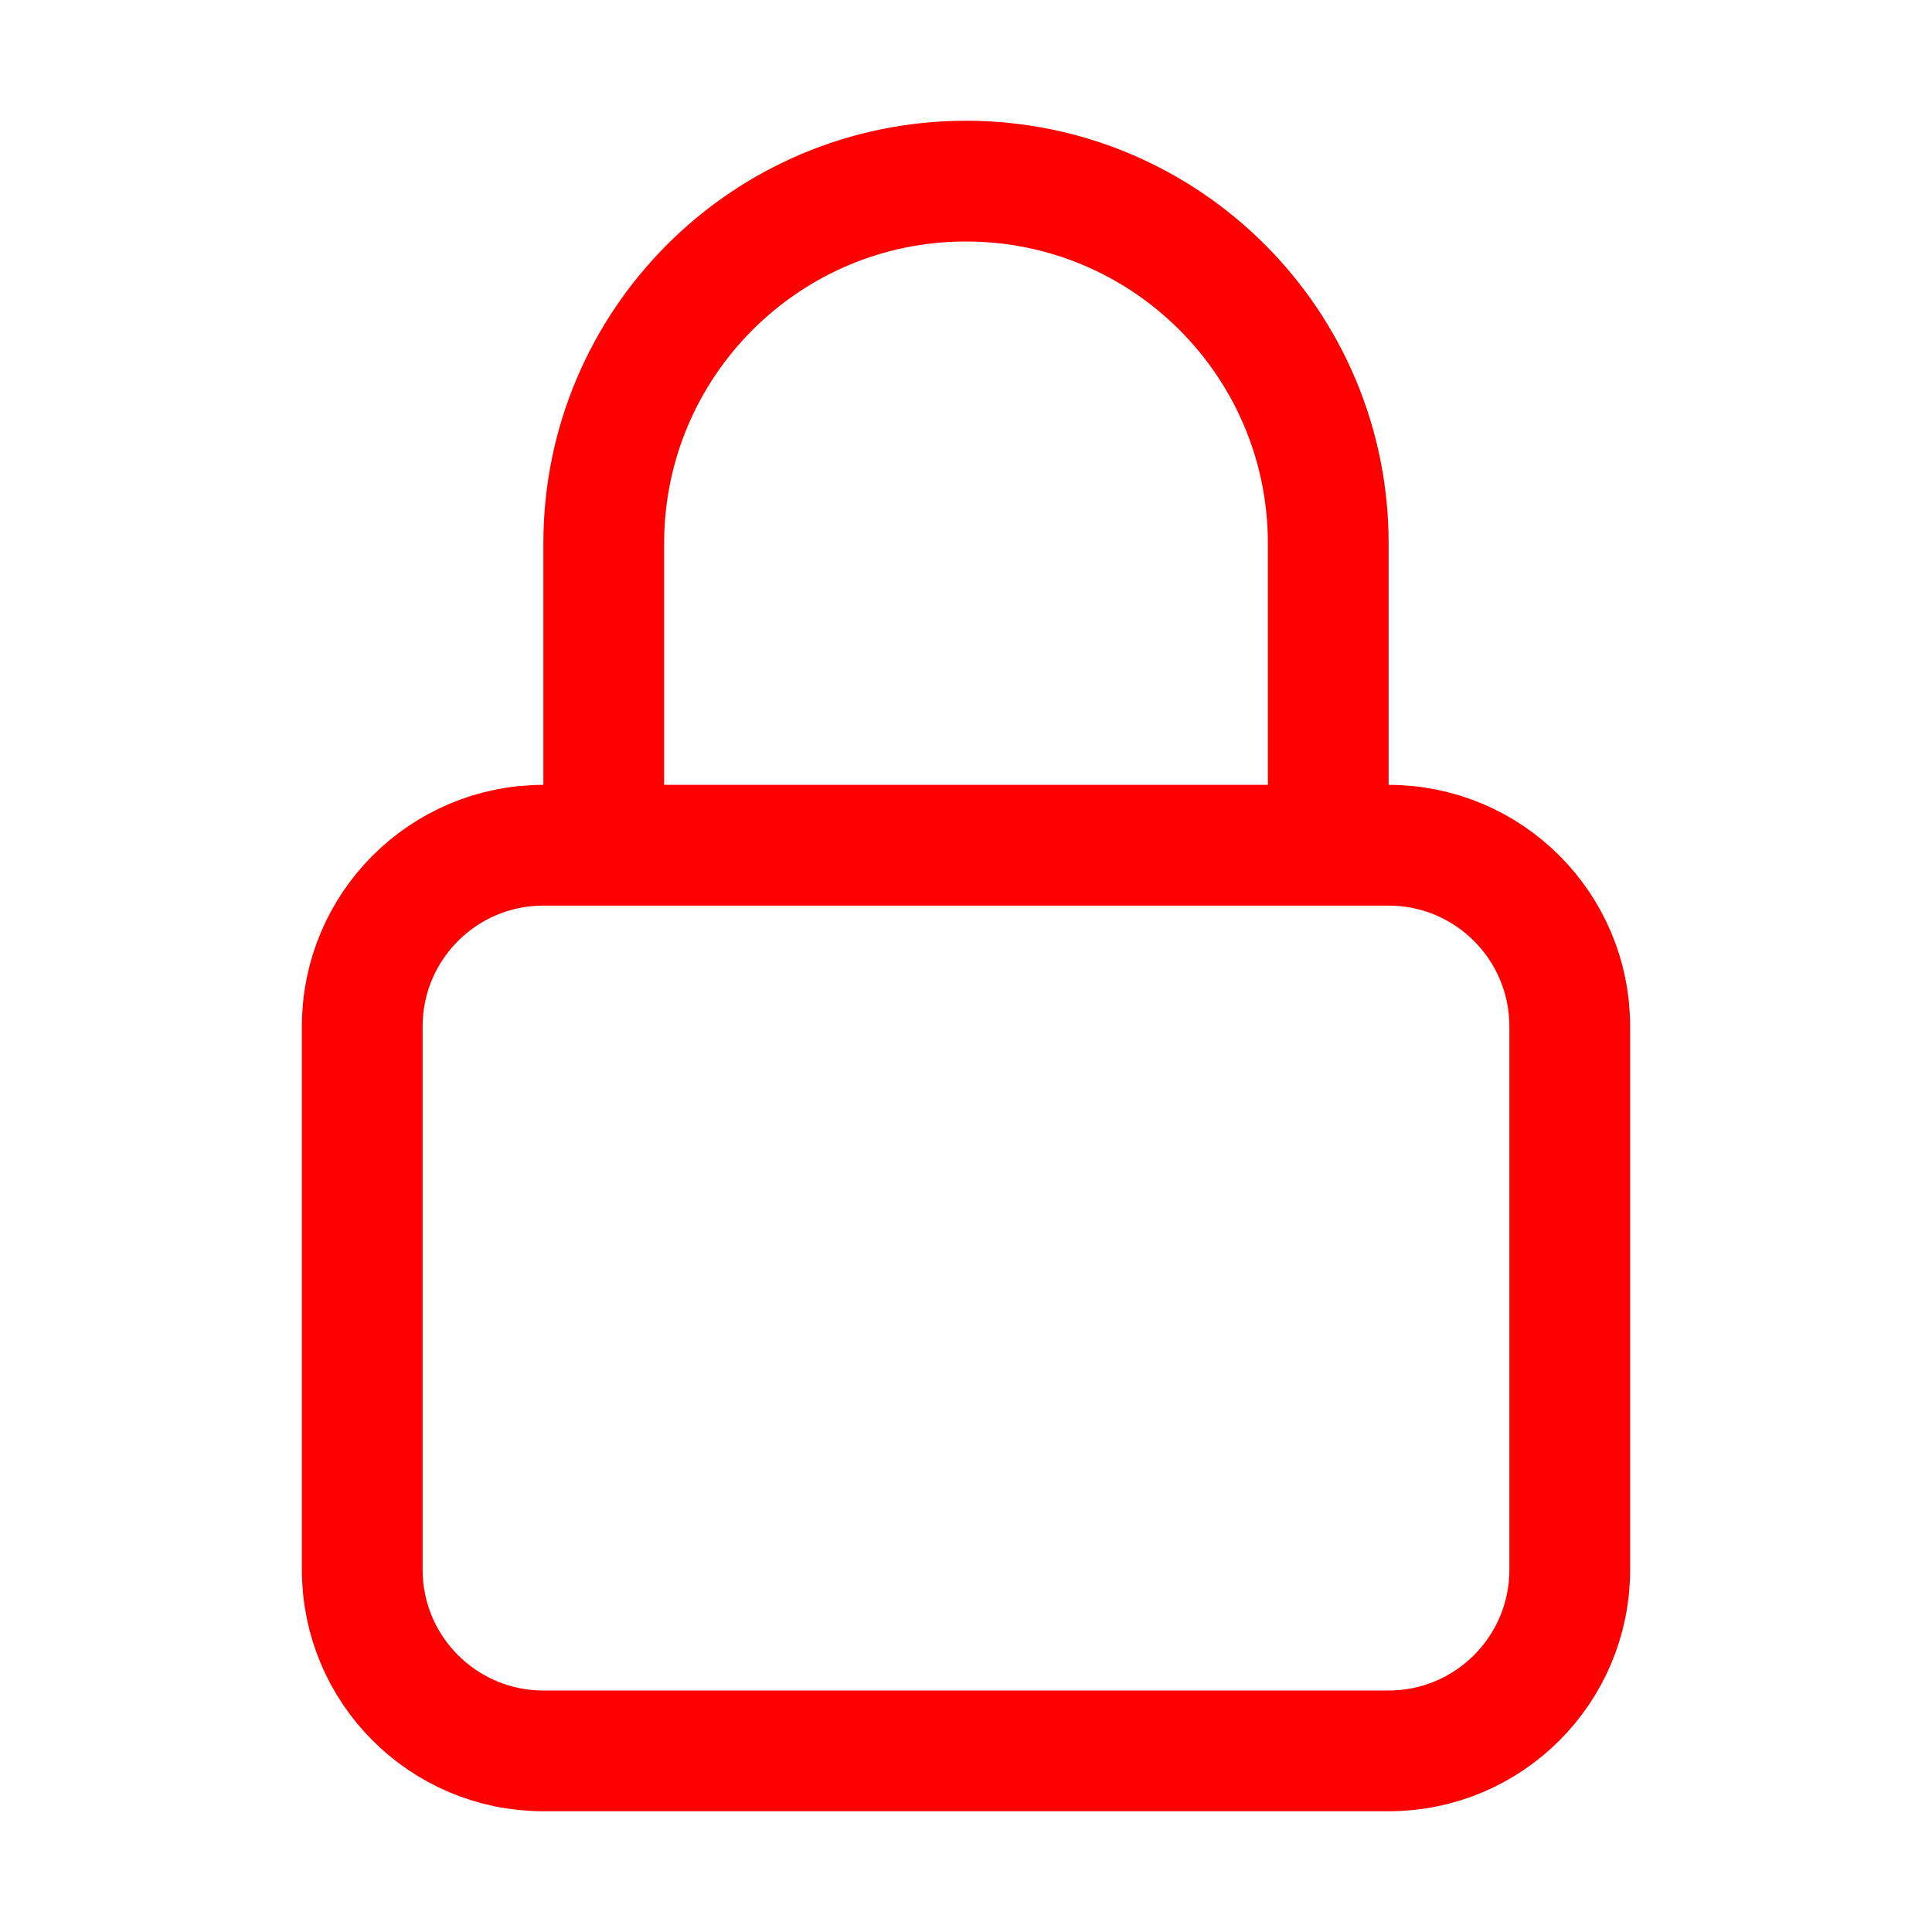
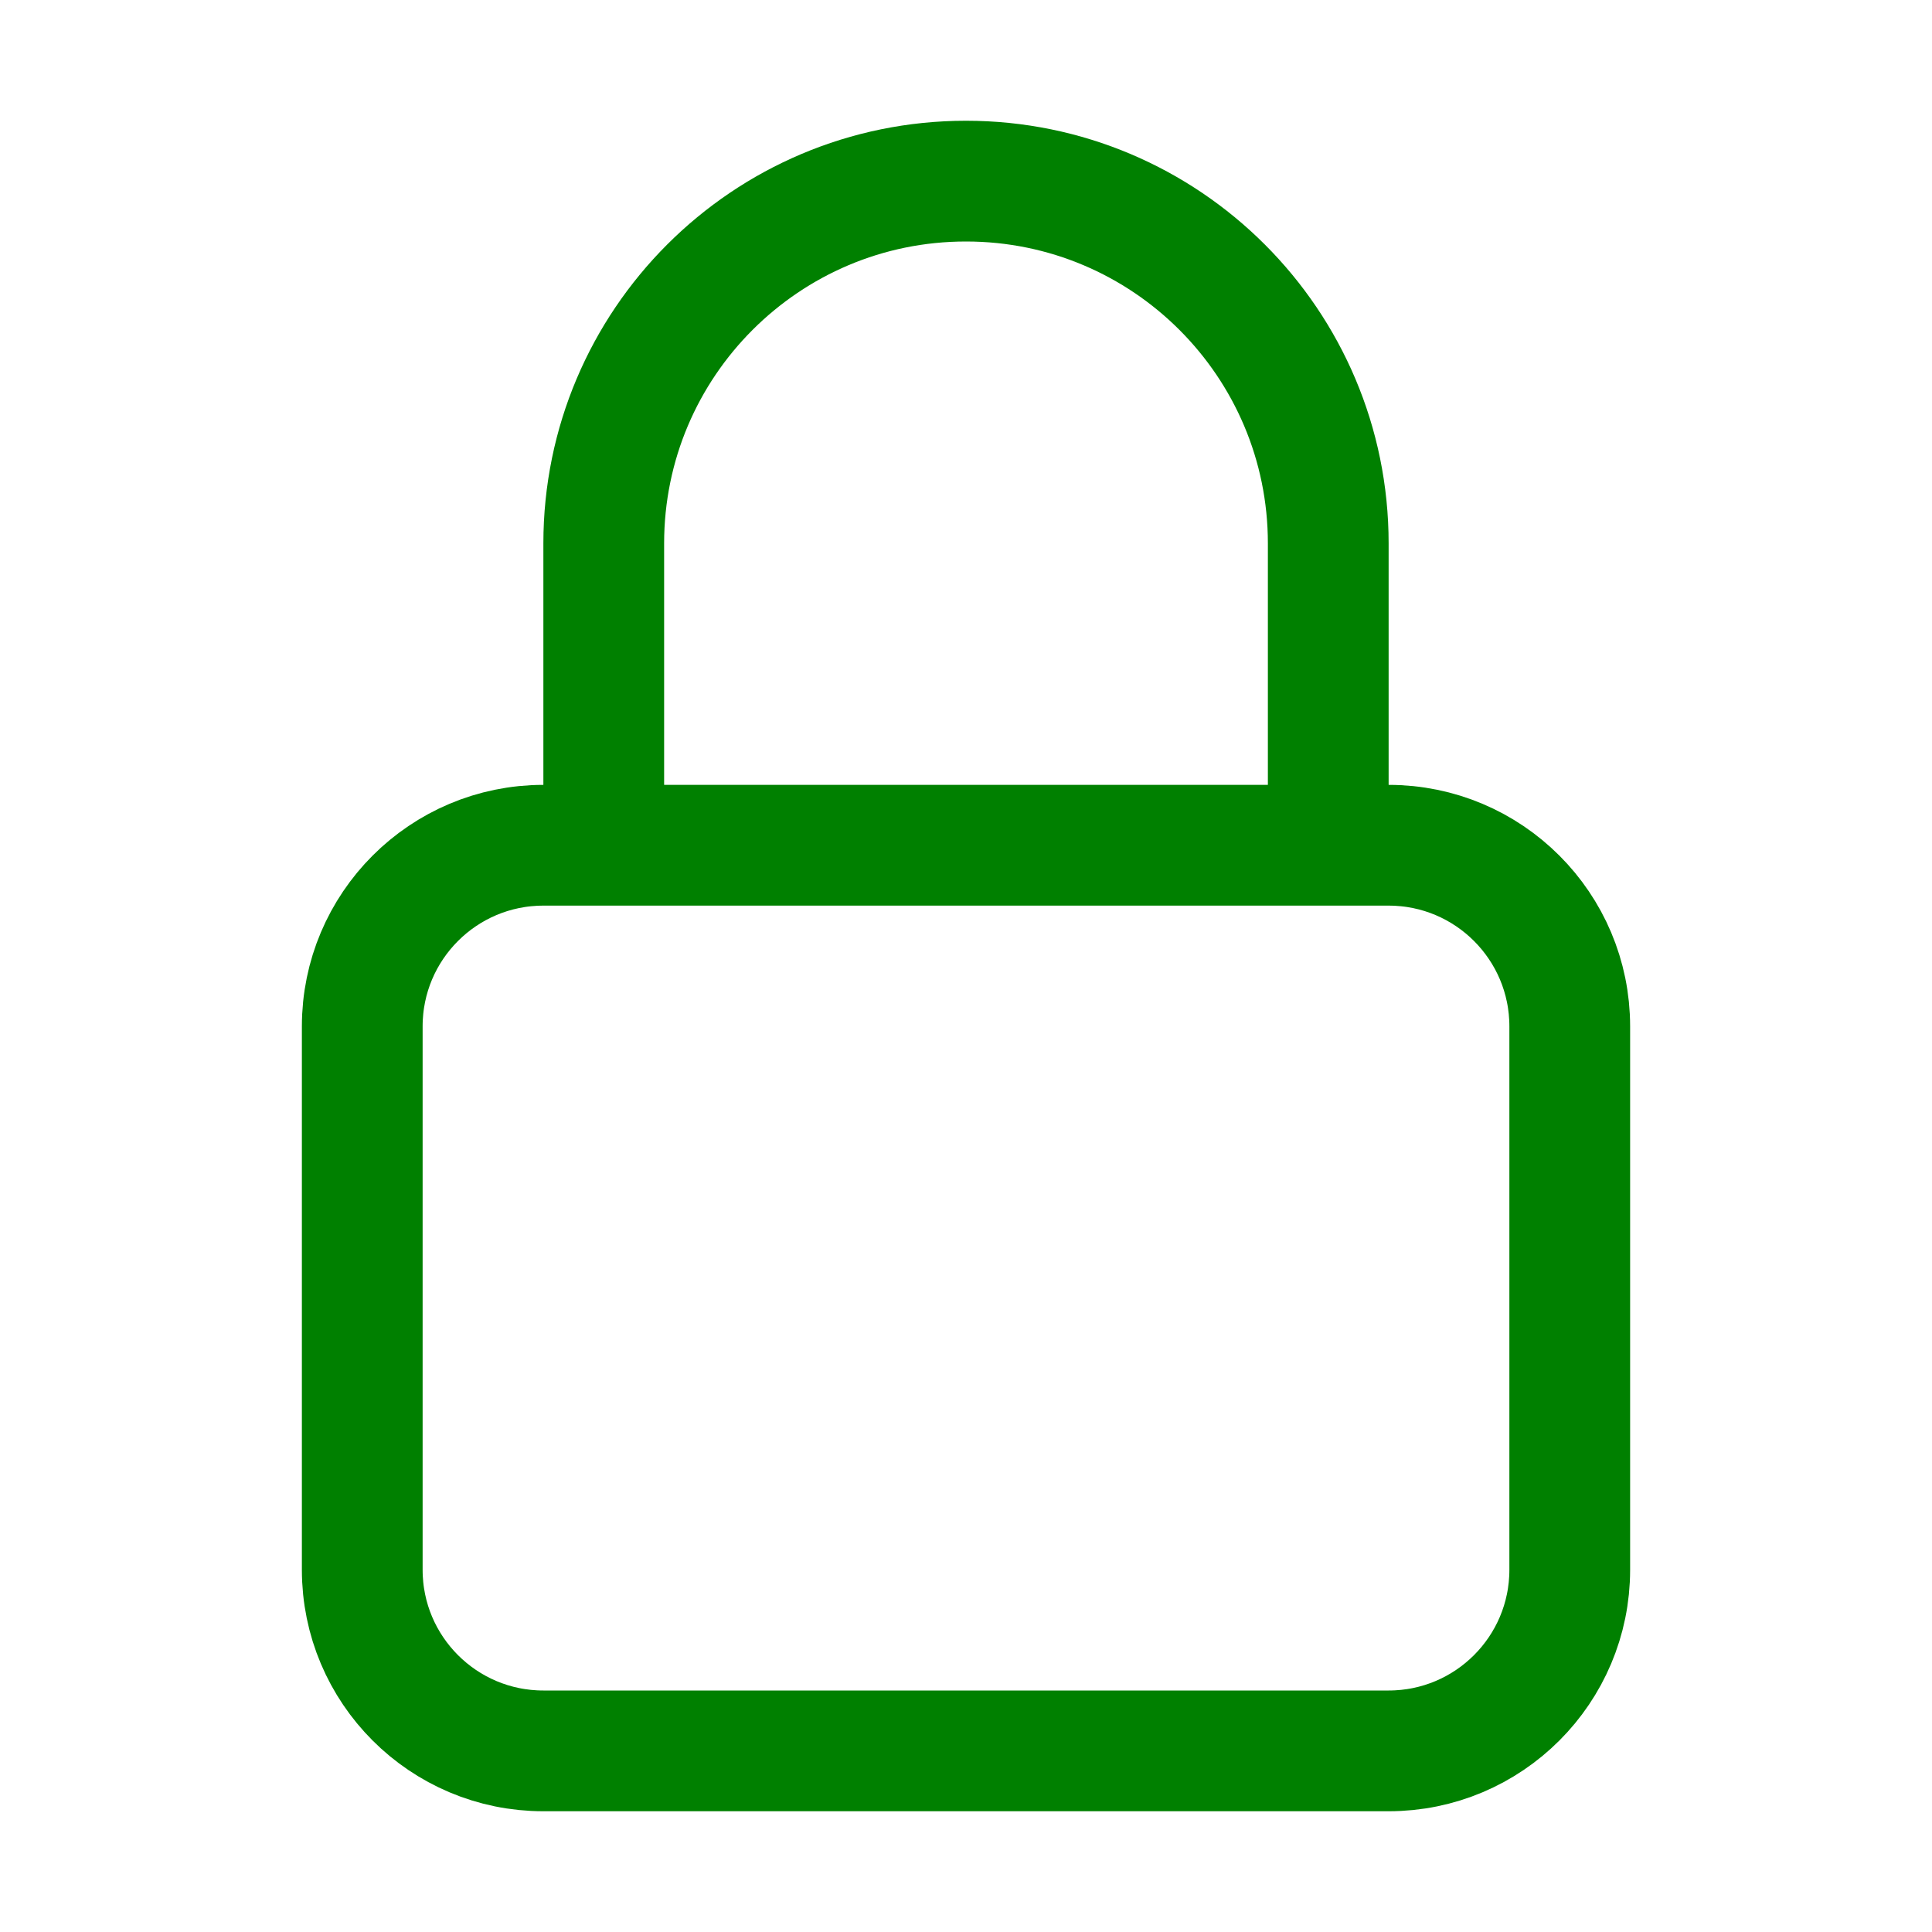
- <svg xmlns="http://www.w3.org/2000/svg" fill="none" viewBox="0 0 24 24" stroke-width="1.5" stroke="red" class="w-6 h-6">
+ <svg xmlns="http://www.w3.org/2000/svg" fill="none" viewBox="0 0 24 24" stroke-width="1.5" stroke="green" class="w-6 h-6">
  <path stroke-linecap="round" stroke-linejoin="round" d="M16.5 10.5V6.75a4.5 4.5 0 1 0-9 0v3.75m-.75 11.25h10.5a2.25 2.25 0 0 0 2.25-2.25v-6.75a2.25 2.25 0 0 0-2.25-2.25H6.75a2.25 2.25 0 0 0-2.25 2.25v6.75a2.25 2.25 0 0 0 2.25 2.25Z" />
</svg>
